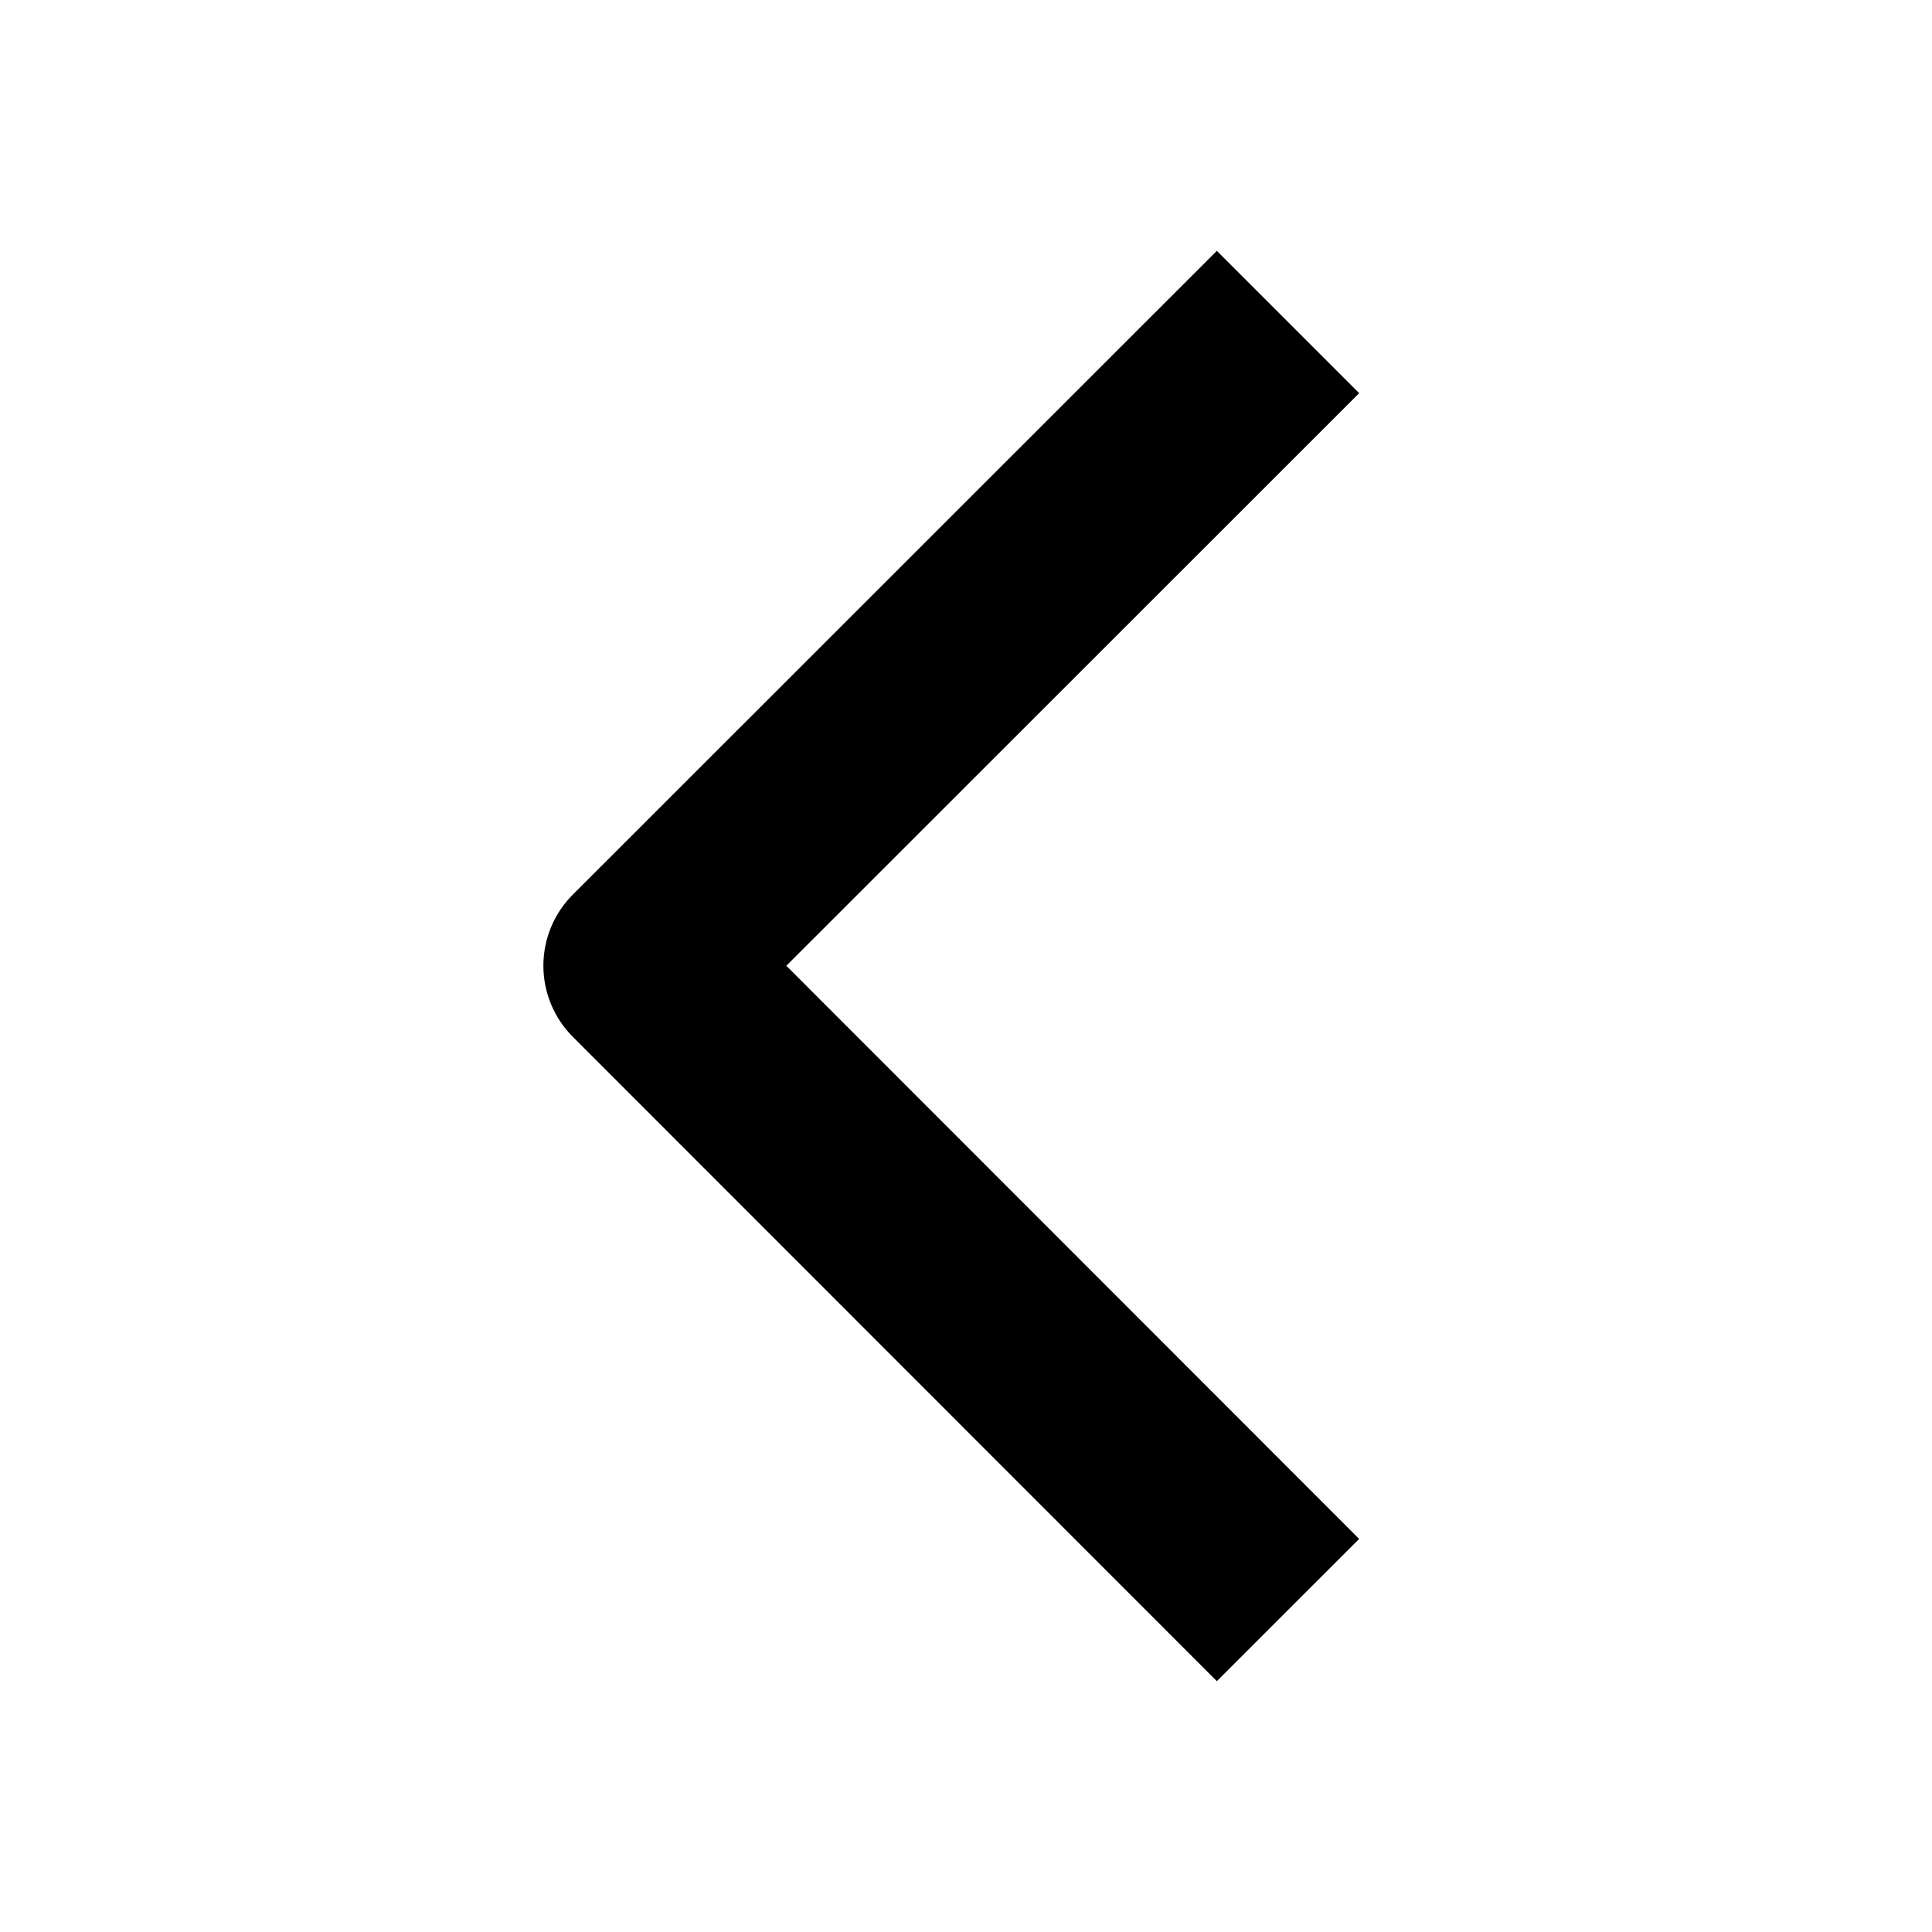
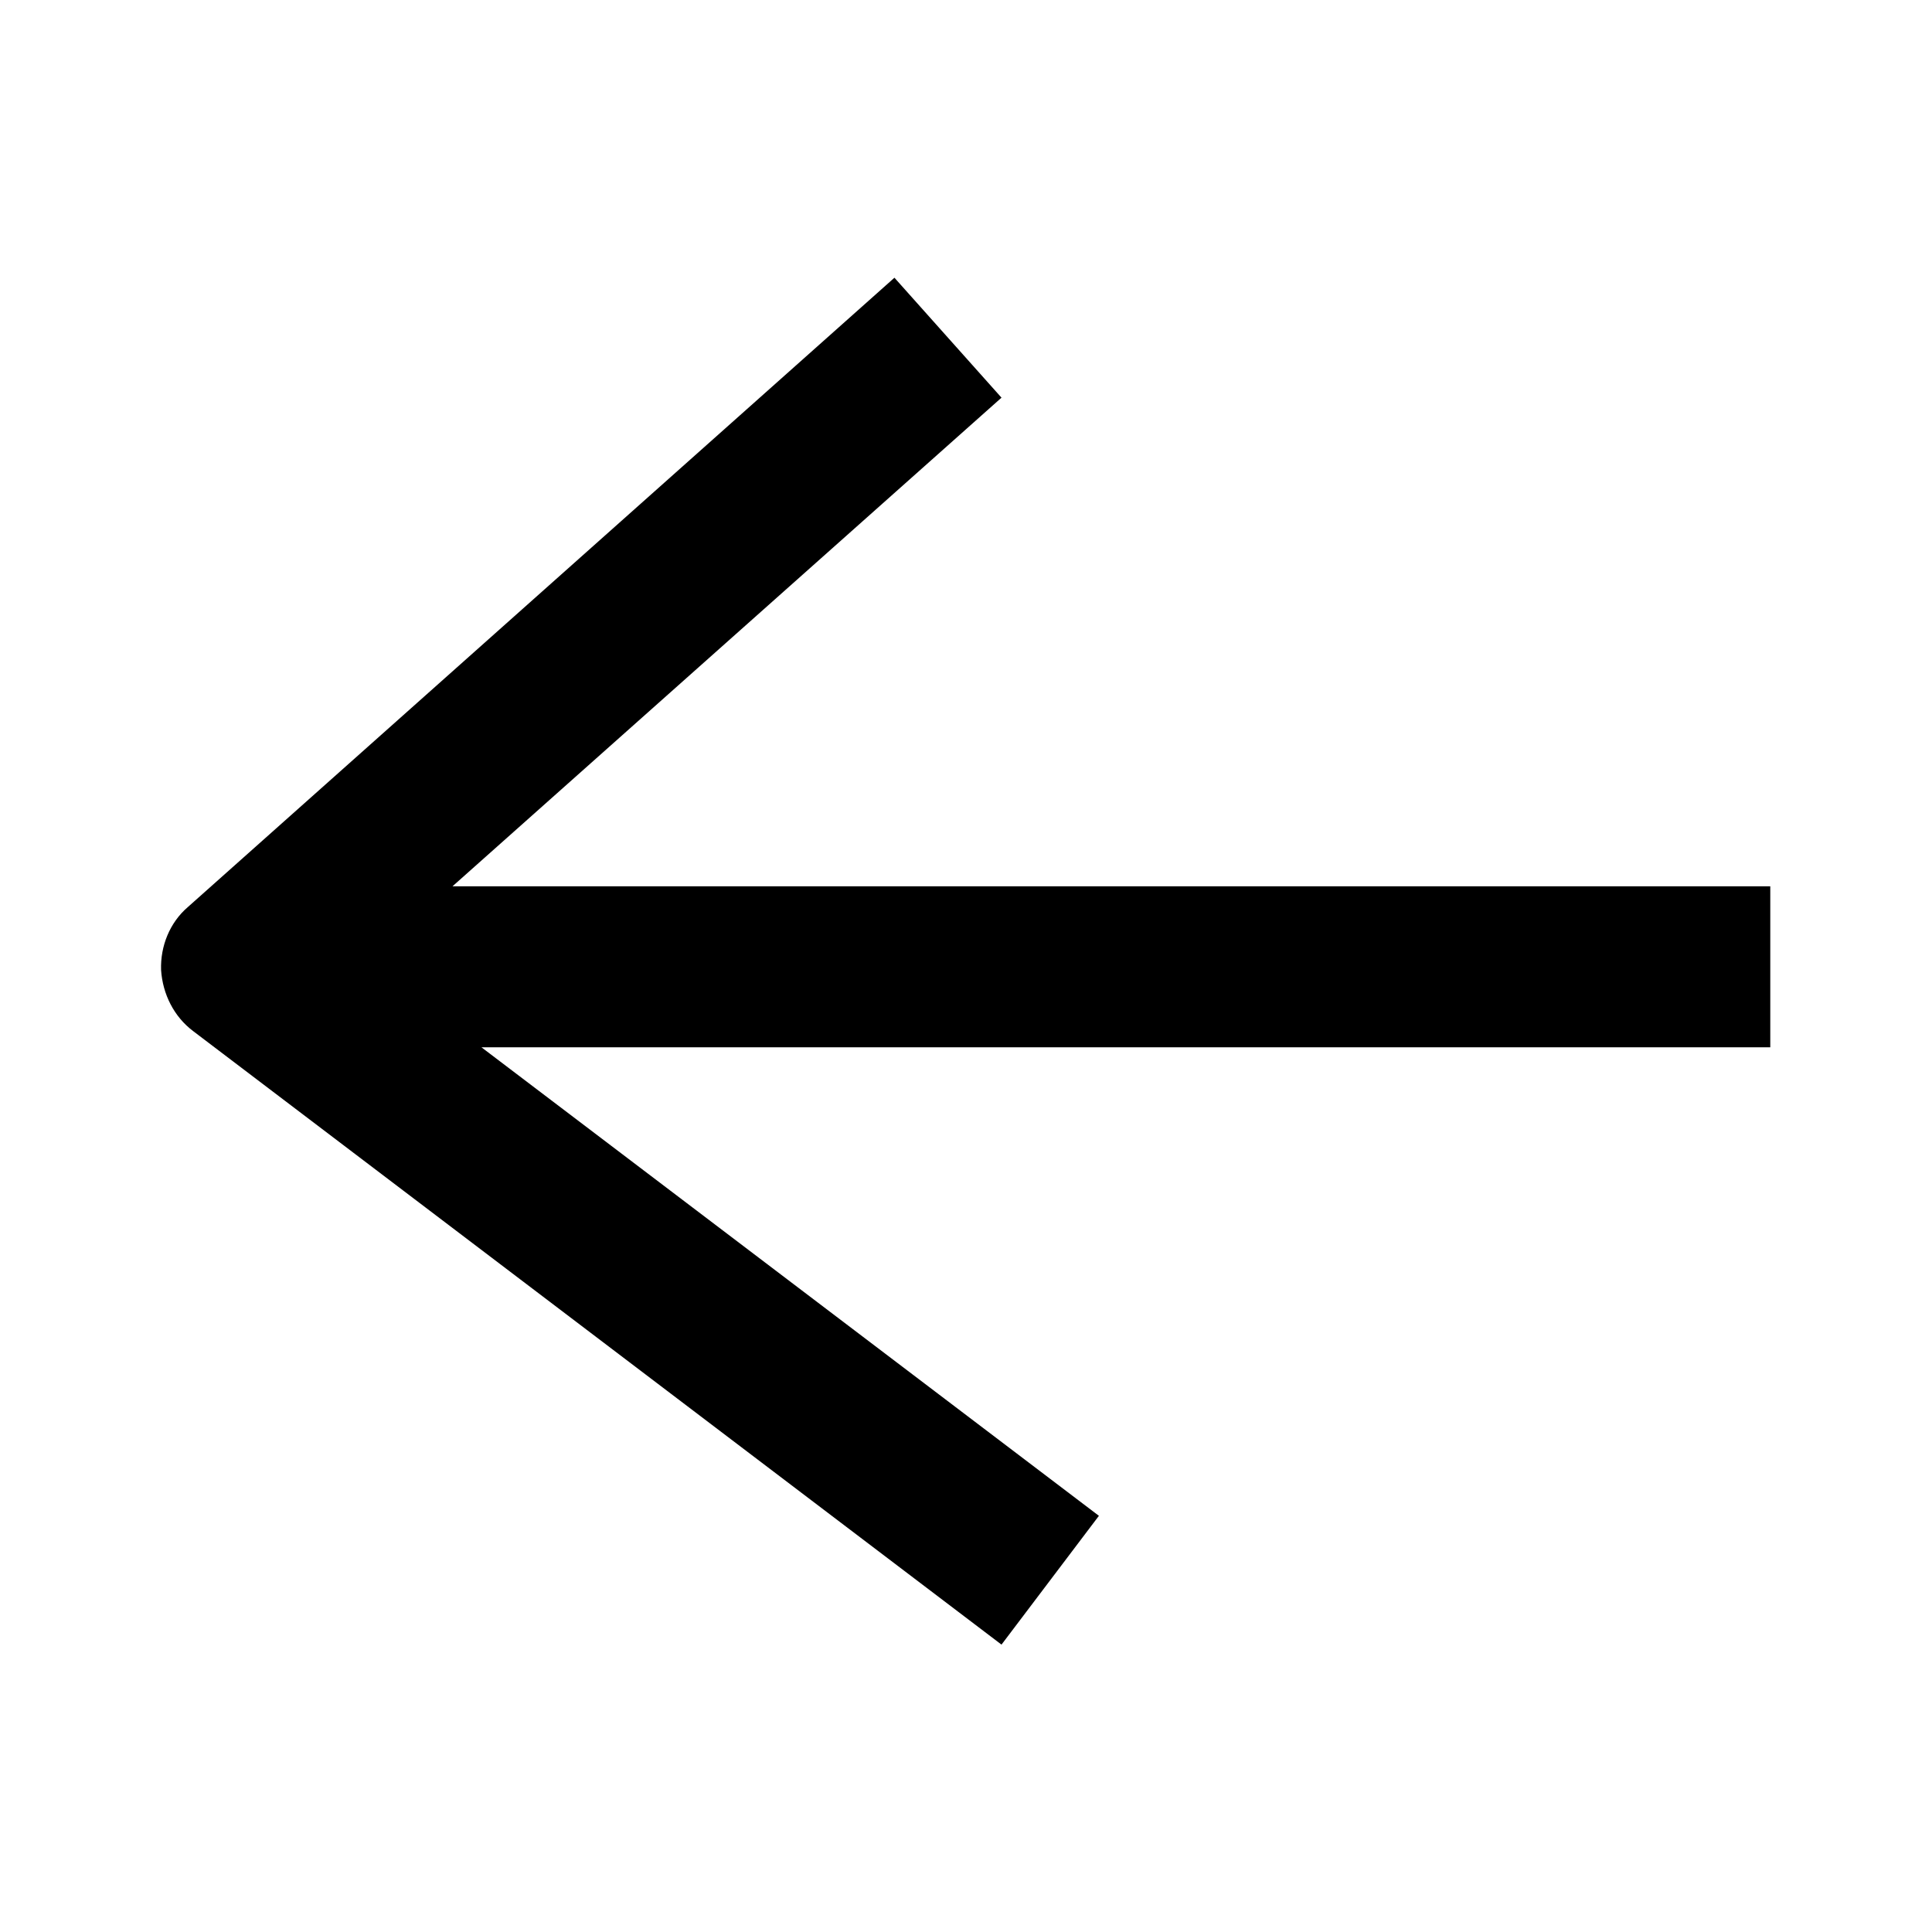
<svg xmlns="http://www.w3.org/2000/svg" width="24" height="24" viewBox="0 0 24 24">
-   <path d="M7.116 11.113l8-7.997 1.768 1.768-7.116 7.113 7.116 7.12-1.768 1.767-8-8.004c-.234-.234-.366-.552-.366-.884 0-.331.132-.65.366-.883z" />
+   <path d="M5.981 13.01L13.651 18.83L12.441 20.43L2.401 12.81C2.161 12.63 2.021 12.35 2.001 12.05C1.991 11.75 2.111 11.46 2.331 11.27L11.111 3.45L12.441 4.94L5.621 11.01H21.991V13.01H5.971H5.981Z" />
</svg>
